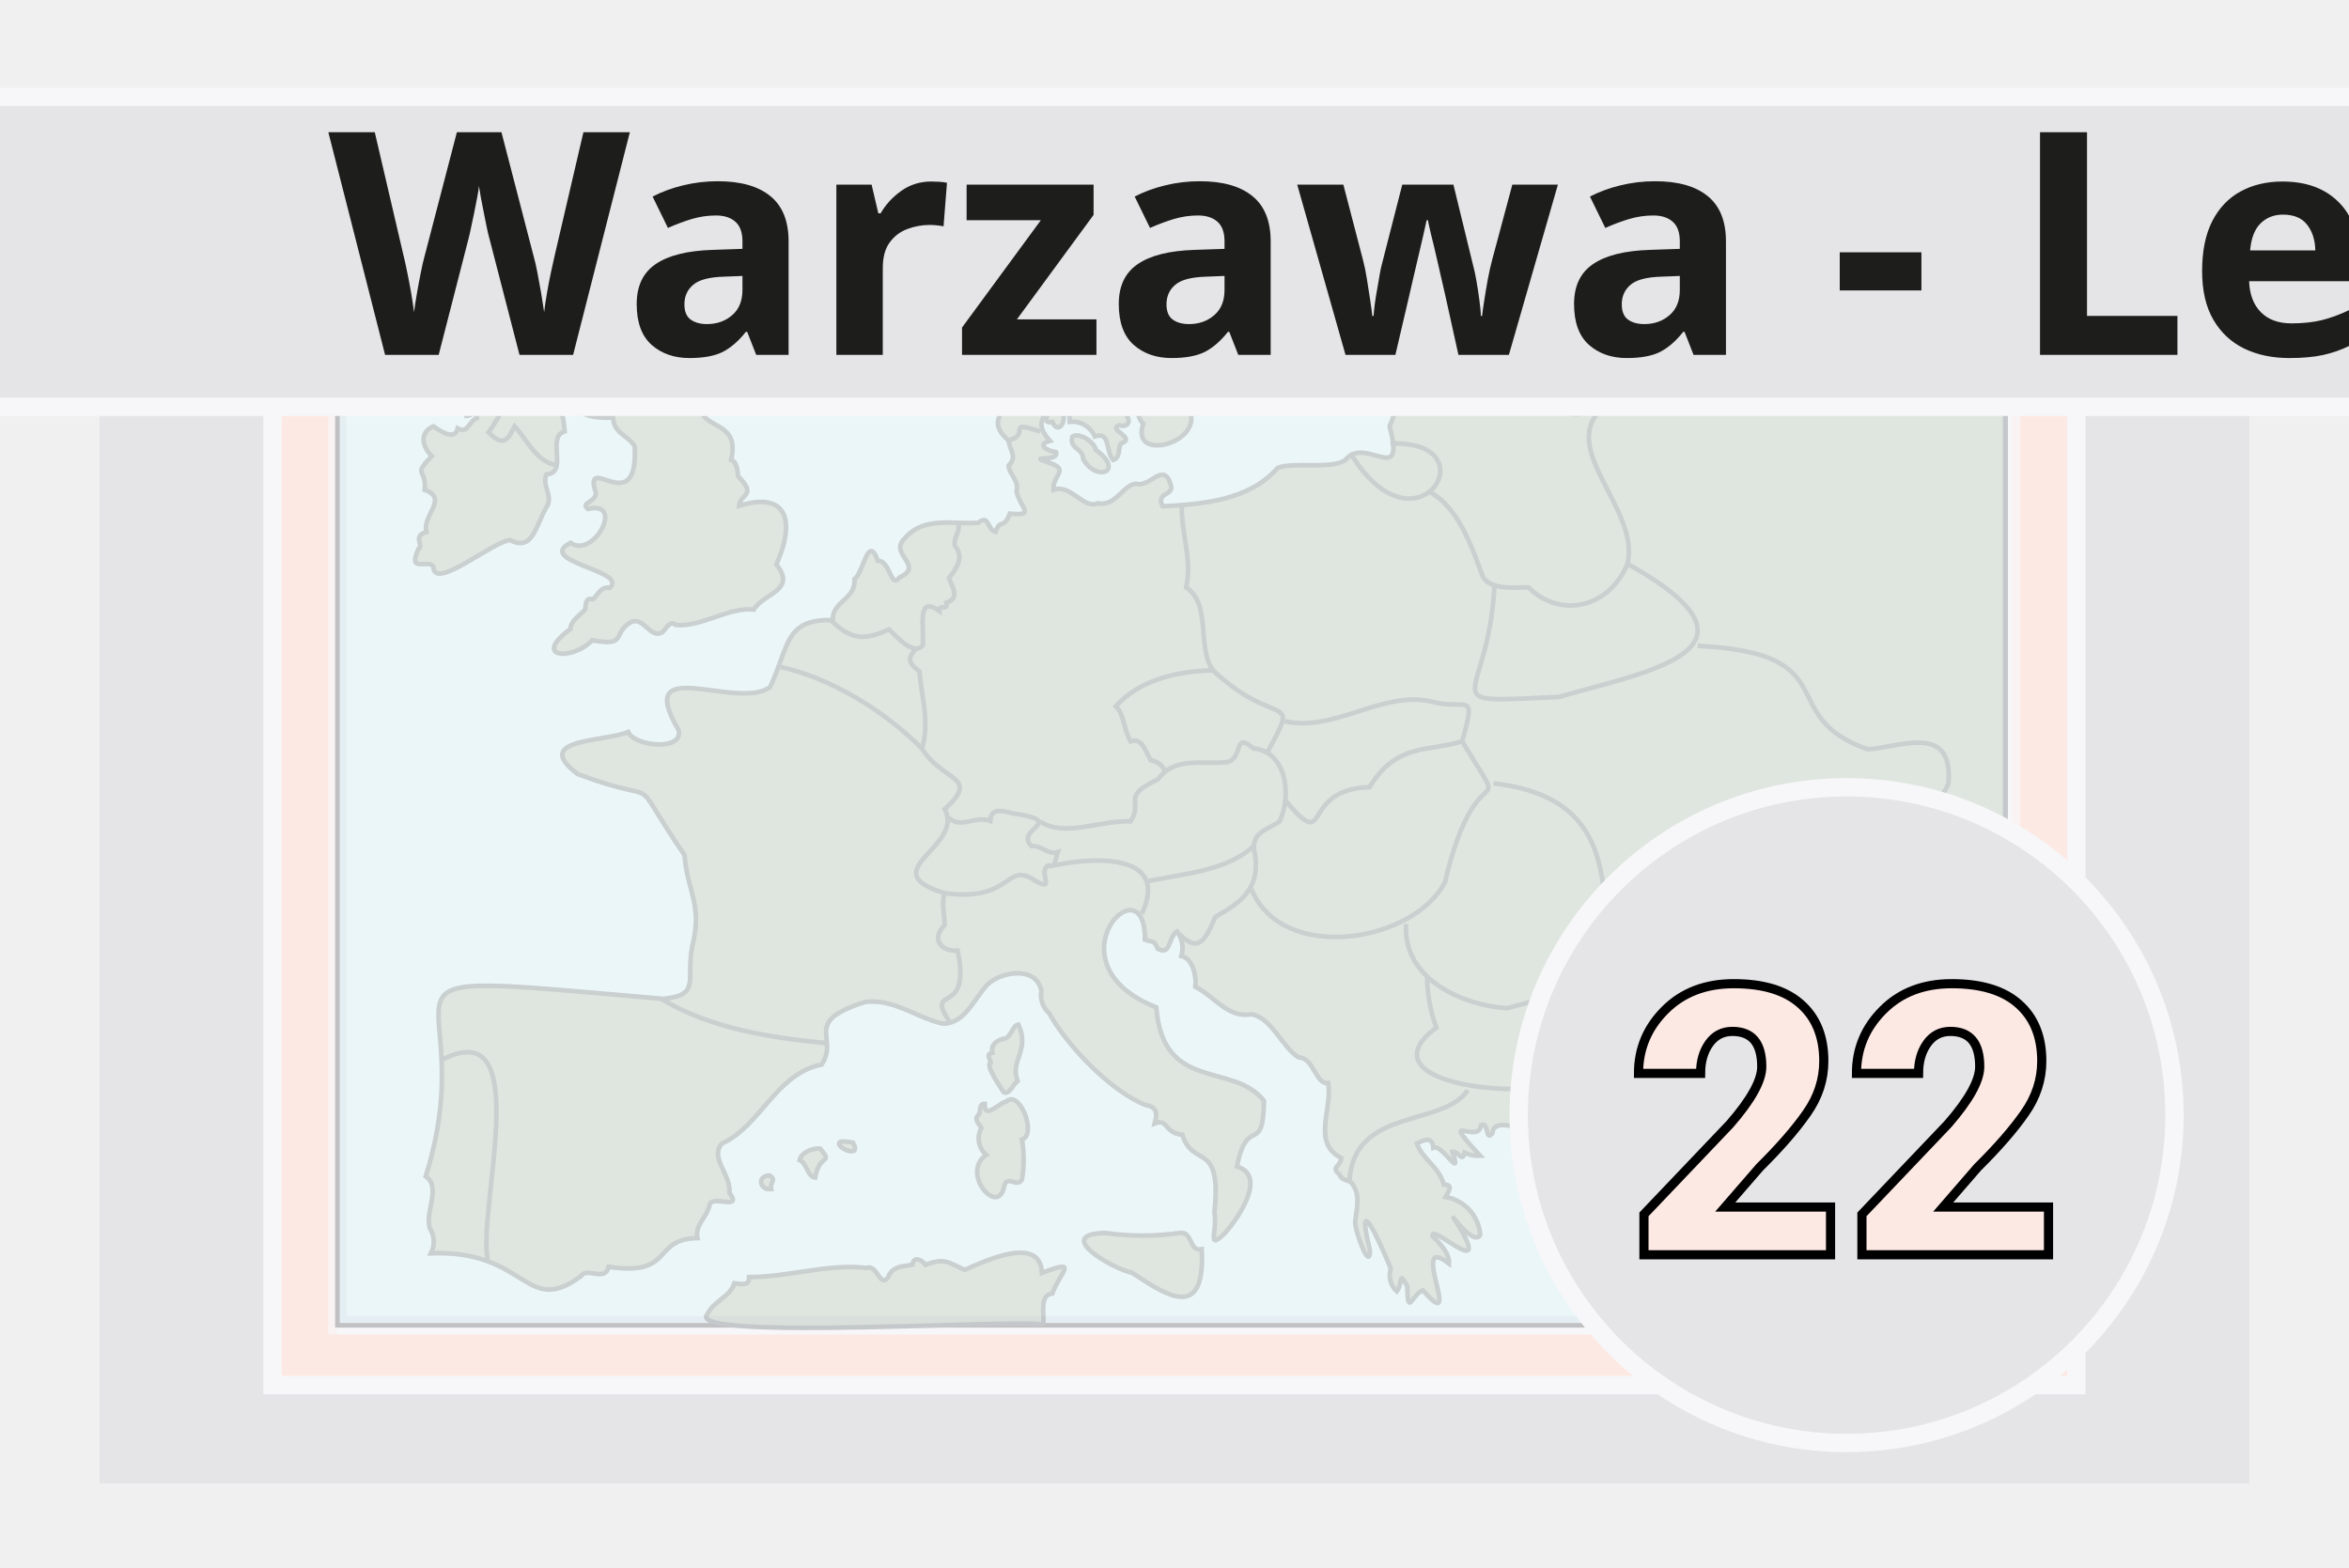
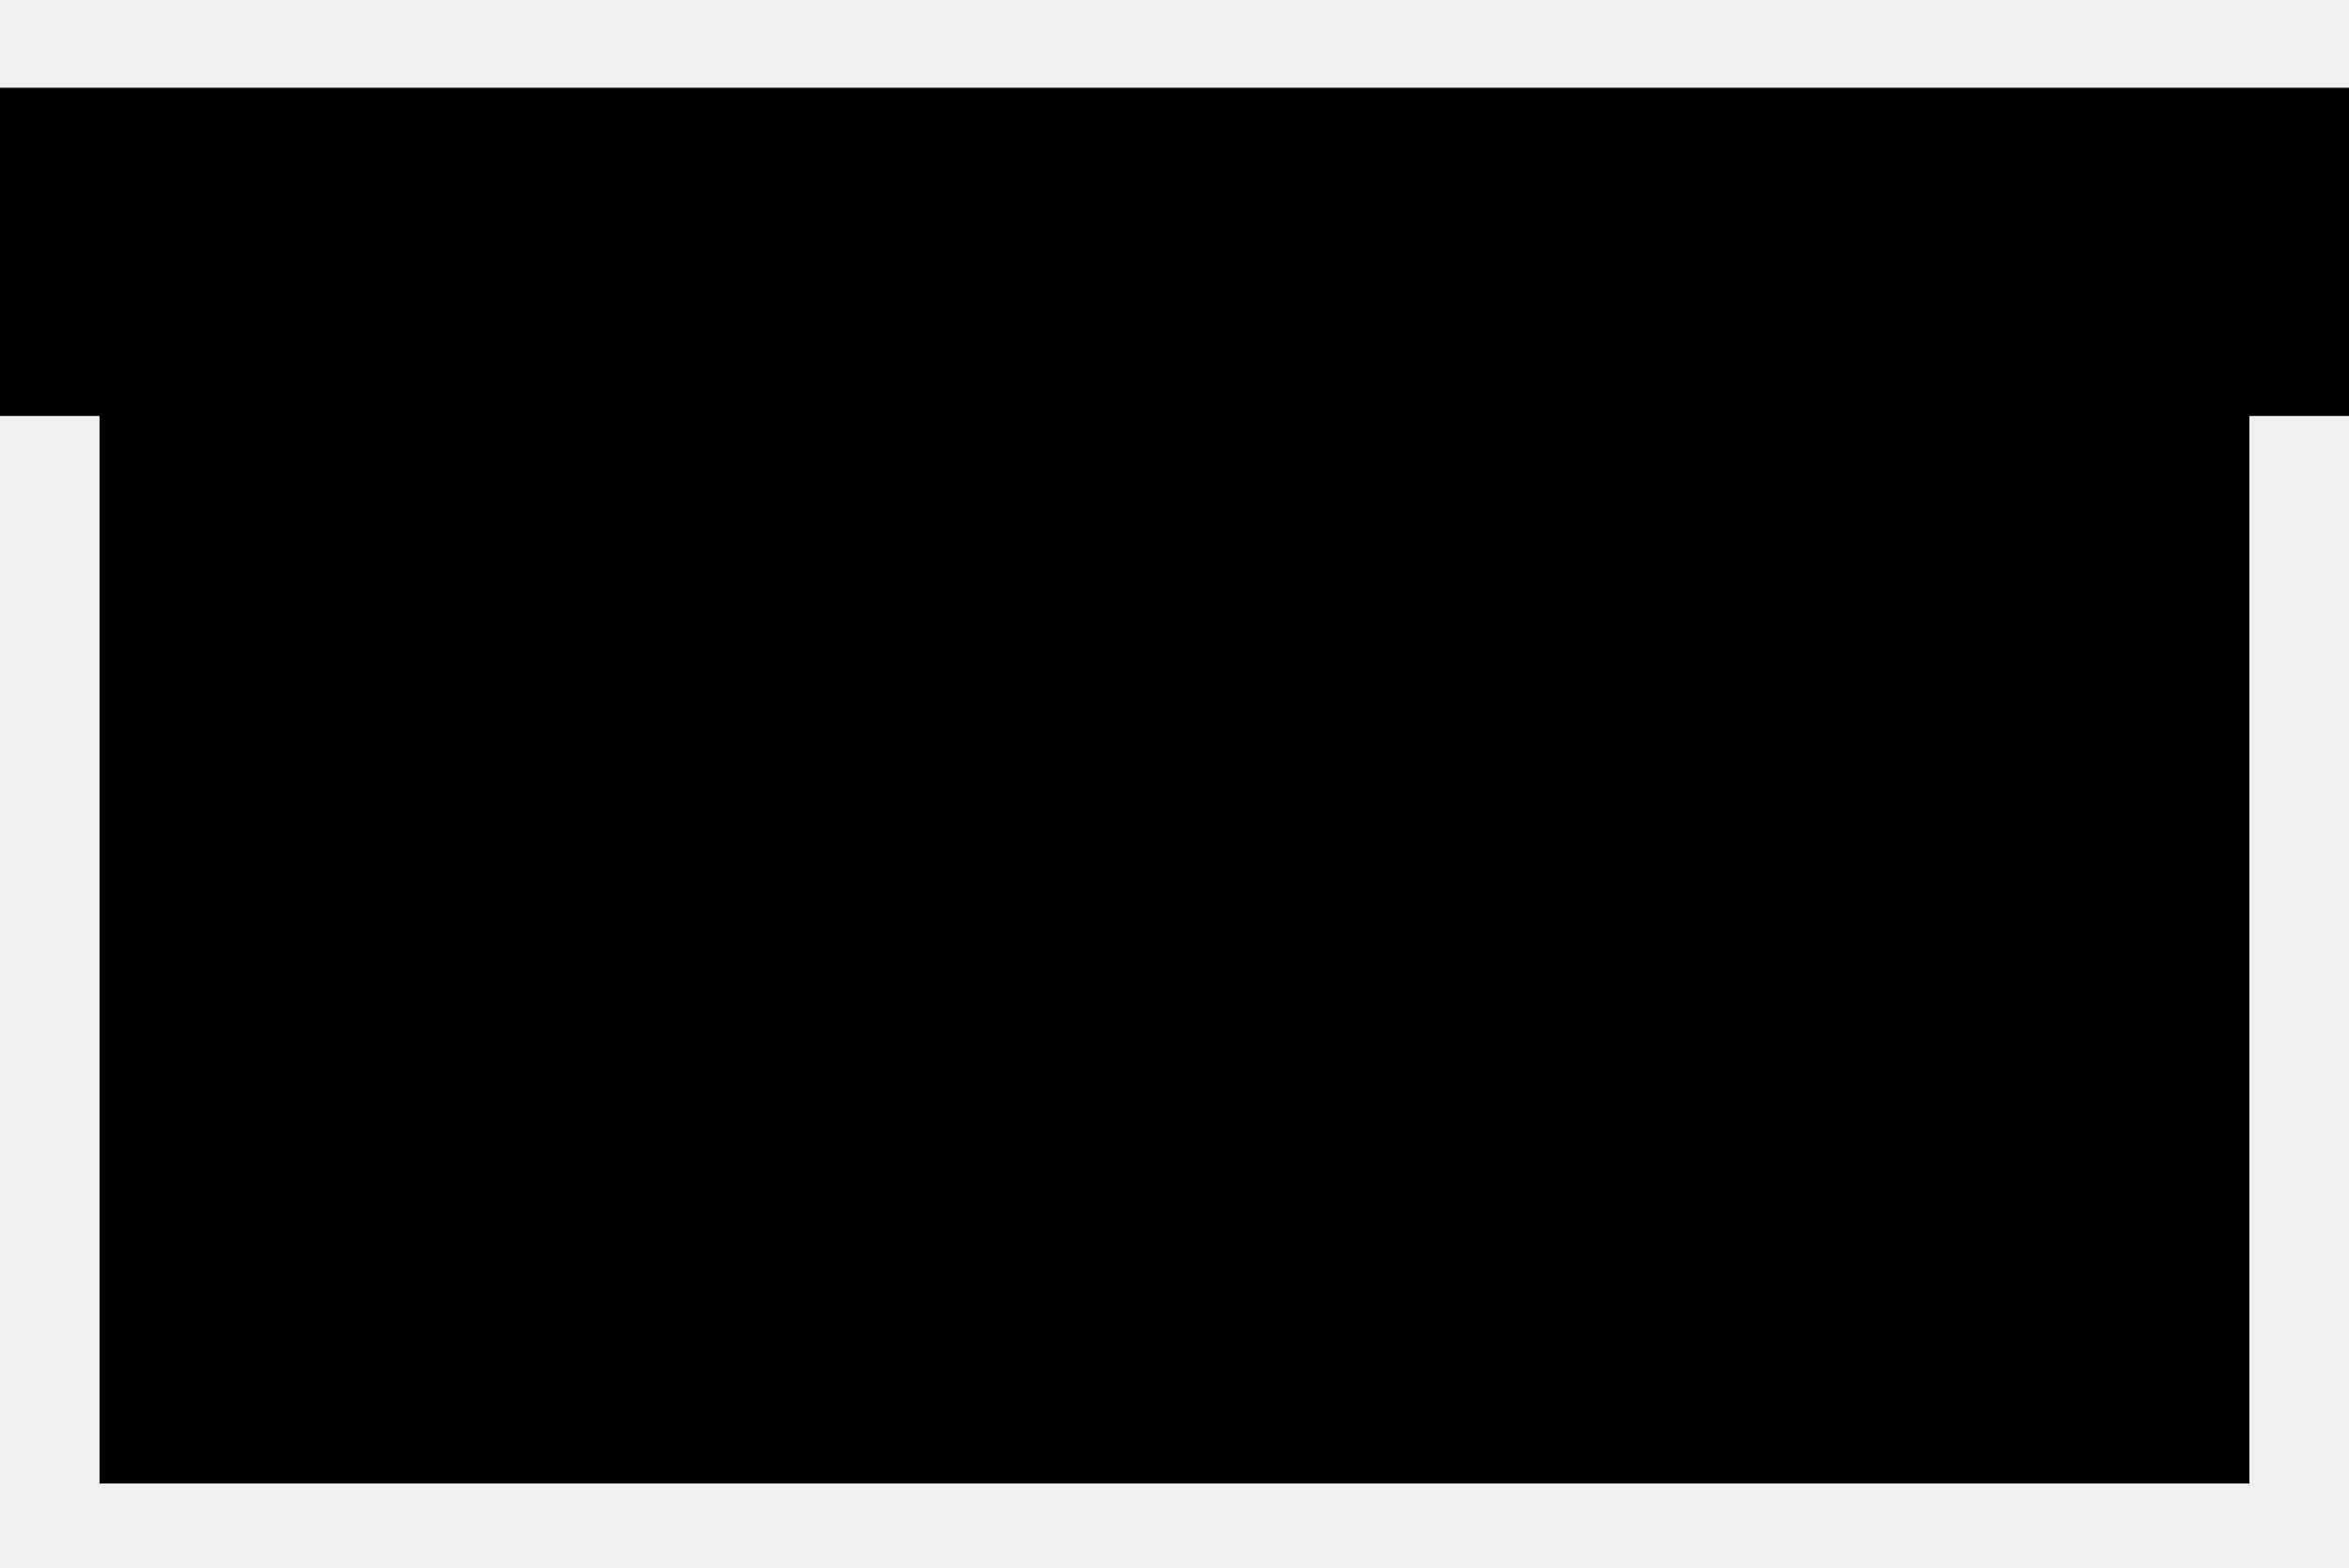
<svg xmlns="http://www.w3.org/2000/svg" viewBox="0 0 256.12 170.89">
  <defs>
    <style>
-       .cls-1, .cls-5, .cls-9 {
-         fill: none;
-       }
+       

-       .cls-2 {
-         clip-path: url(#clip-path);
-       }
+       

-       .cls-11, .cls-3 {
-         fill: #e5e5e8;
-       }
+       

-       .cls-12, .cls-4 {
-         fill: #fde9e4;
-       }
+       

-       .cls-10, .cls-11, .cls-4, .cls-5 {
-         stroke: #f7f6f8;
-         stroke-width: 2px;
-       }
+       

-       .cls-10, .cls-11, .cls-12, .cls-4, .cls-5, .cls-6, .cls-7, .cls-8, .cls-9 {
-         stroke-miterlimit: 10;
-       }
+       

-       .cls-6 {
-         fill: #a4d8df;
-       }
+       

-       .cls-12, .cls-6 {
-         stroke: #000;
-       }
+       

-       .cls-6, .cls-7, .cls-8, .cls-9 {
-         stroke-width: 0.5px;
-       }
+       

-       .cls-7, .cls-8 {
-         fill: #6c8e6d;
-       }
+       

-       .cls-7, .cls-9 {
-         stroke: #0d2327;
-       }
+       

-       .cls-8 {
-         stroke: #0c2327;
-       }
+       

-       .cls-10 {
-         fill: #fff;
-         opacity: 0.78;
-       }
+       

-       .cls-12 {
-         font-size: 41px;
-         font-family: Roboto-Black, Roboto;
-         font-weight: 800;
-       }
+       

-       .cls-13 {
-         fill: #f7f6f8;
-       }
+       

-       .cls-14 {
-         font-size: 34px;
-         fill: #1d1d1b;
-         font-family: AmaticSC-Bold, Amatic SC;
-         font-weight: 700;
-       }
+       
    </style>
    <clipPath id="clip-path">
      <rect class="cls-1" width="256.12" height="170.89" />
    </clipPath>
  </defs>
  <g id="ticket">
    <g class="cls-2">
      <rect class="cls-3" x="52.15" y="-31.35" width="151.83" height="234.41" transform="translate(213.91 -42.21) rotate(90)" />
      <rect class="cls-4" x="62.88" y="-12.48" width="130.37" height="196.67" transform="translate(213.91 -42.21) rotate(90)" />
      <rect class="cls-5" x="69.39" y="-4.49" width="117.33" height="180.69" transform="translate(213.91 -42.21) rotate(90)" />
      <g id="background">
        <rect class="cls-6" x="36.79" y="27.23" width="181.87" height="117.29" />
        <path class="cls-7" d="M60,27.23c4.29.45,13.9-2.29,13,5-.73.84-3.49,3.56-1.61,4.25,0,1.15,1.61-.54,2.18.67,1.39,2.09,1.51,5.31,2.93,7.84.91,1.84,4.11,1.19,3.22,5.15.59.17.72,1.2.76,1.79,2.14,2.18.2,1.89.1,3.24,4.7-1.53,6.45,1,4.07,6.38,2.27,2.84-1.37,3.12-2.46,4.92-2.78-.29-5.71,1.95-8.53,1.68-.54-.57-1.07.42-1.42.79-1.36.79-2-1.71-3.41-1.12-2.17,1.23-.3,2.72-4.26,2-2.16,2.28-6.69,1.93-2.37-1.23,0-.91,1.07-1.52,1.61-2.13.07-.76.07-1.31.85-1.11.58-.59.89-1.43,1.8-1.24,2.21-1.87-8.17-2.86-4.26-4.92,2.51,1.79,6-4.65,1.9-3.69-1-.74,1.42-.79.75-2.13-1-3.87,4.75,3.27,4.36-4.7-.7-1.18-2.3-1.41-2.37-3.13-8.92.31.89-6.27-5.3-7.84-.32-1.41-3.08-4-1.33-4.84-.62-.55-1.27-1.59,0-1.74A23.76,23.76,0,0,1,60,27.23Z" />
        <path class="cls-7" d="M60.09,38.2c.84,1.41-.85,2.2-1.33.78C59.3,38.36,59.28,37.28,60.09,38.2Z" />
        <path class="cls-7" d="M62,38.65c.65,1-.46,2.42-1.32,1.56C60.8,39.5,61.19,37.77,62,38.65Z" />
        <path class="cls-7" d="M49.76,43.46c1-.54,1.87-.05,2.66-1.46,1.19.23,2.57.16,3.15-1.45,3.11,2.05,5.62,1.29,6,6.49-2.06.62.47,4.49-2,4.7-.53,1.23.84,2.42,0,3.58-1.16,2-1.48,4.86-3.93,3.58-1.79.05-8.38,5.61-8.38,2.91-.49-.94-2.93.83-1.61-2,.61-.27-.74-1.36.85-1.79-.52-1.82,2.48-3.65-.19-4.59.2-2.48-1.38-1.45.76-3.69-1-1-1.43-2.56.19-3.25.78.54,2.33,1.61,2.65.23,1.11.64,1.21-.82,2.09-1.12,0-.93-.76-.23-1.14-.23C50.62,44.64,49.42,44.11,49.76,43.46Z" />
        <path class="cls-7" d="M120.05,27.23c.64,1.52,26.09-3.47,21.21,2.91-1.77.78,1.84,3.43-1.42,4-3.39-.2-2.26,5.22-4,7.39-.46,3.4-5,.28-6.45,2.68,2.69,3.89-6.31,6.46-4.73,2-1.54-1.6.42-3.58,0-5.61C123,36.44,120.44,32.35,120.05,27.23Z" />
        <path class="cls-7" d="M139.09,37.42c-.36,1-1.19,6-2.28,4.17C136.76,40.48,138.92,34.69,139.09,37.42Z" />
        <path class="cls-7" d="M147.89,33c-1.18.19-1.07,1.17-1.42,2.23-.5.17-1.23.67-1.09,1.4-4,7.37-2.74-5.88,1.76-4.31C147.91,31.26,148,32.05,147.89,33Z" />
        <path class="cls-8" d="M165.51,27.23h53.14V144.52H174.23c.06-4.72-1.56-2.83-4.08-4.14-1.46-2.33-.53-5.34-3.22-6.72.95-2.16,1.59.44,2.85,0,1-.43-.71-.86.28-2-.36-1.21-2.1-2.11-.28-2.24.52-2.41-4.52,2.48-2.09-4.14,2.08-.8,3.61.45,5.4-.67,1.6-.06,2.5,1.12,4.07.78-.75-6.13,1.66-1.91,6.92-2.91,2.76-1.11,4.41-4.52,7.67-4.25,2.18,1,5.09-1.14,6.54,1.45,2.39,2,1.21-1,3.22,2.13,4.65,1.39,14.57,5.24,14.21-4.59-.88-6.16-2.59-6.26-6.45-9.06-3.93-1.11.19-2.47-5.58-3.58.61-1.18,1.34-1.25,2.84-1.35.33-.89.61-1.71,1.61-1.9.26-1.63,2.17-2.52,0-3.69-.13-1.53,3.57.4,3.12-1.68,5.59-2.63-3.86-1.62-5.21,0-3.27.6-11,1.7-7.1,6.82,1.24,1.13,4.83-1,4.36,2-2.74.33-4.83-1.2-5.88,2.8-.92,2.48-5.34-.64-4.35-3.14a8.83,8.83,0,0,0-3.79-1.9c-.11-.88,1.49-.37,2-.78-.17-1.86,3.85-1,.94-2.8-3.16.51-1,3-3.31-1.57-1.4-.5-3.58-1.33-5-.74-.11,2.63-3.93,4.24-3.41,7.46-.68,1.15-2.31,1.41-3.22,2.24-.93,2.15,0,6.77-3.22,4.7-.33,2,.84,4.8-1.71,4.47,1.8,1.8,2.12,4.62,4,6.38-3.13.09-5.17,2.86-8.24,2.35-.85-.66-5.25-2.75-5.4-.67-.78,1-.36-1.31-1.23-.89-.27,2.26-4.8-1.73-.09,3.35a3.66,3.66,0,0,1-1.71-.33c-.29,1.13-.69-.24-1.33-.11,1.11,3.27-1.07-.87-2.08-.45-.12-1.32-1.07-.82-1.8-.45.62,1.7,2.49,2.61,2.94,4.48,1.08,0,.56.69.19,1.34a4.57,4.57,0,0,1,3.79,4.14c-.86,1.53-4.37-4.06-2.28-.87,3.54,6-3.18-.5-2.93,1,.79.78,1.88,1.87,1.8,3-4.55-3.58,1.79,8.21-2.85,2.91-1.23.48-1.65,3-1.7-.44-1-1.84-.47-.28-1.14.56a2.37,2.37,0,0,1-.66-2.47c-.46-1.26-4.13-9.69-2.27-2,0,2.42-1.68-2.25-1.61-3.13.13-1.27.58-2.73-.19-3.92-.31-.8-1.22-.36-1.52-1.23-1-.85.11-.79.19-1.79-3.24-1.67-.94-5.28-1.42-8.17-1.37.18-1.58-2.8-3.22-2.8-1.82-1.1-3-4.46-5.21-4.7-2.54.43-4-2-6.06-3,.15-1.12-.26-3.07-1.52-3.36a3.1,3.1,0,0,0-.47-2.69c-1,.64-.64,2.68-2.09,1.91-.51-1-.37-.64-1.42-1,.13-8.73-10.87,2.56,1.24,7.38.76,9.34,8.39,5.89,11.74,10.19-.06,6.1-1.81,1.45-2.94,7.16,3.31,1,.19,5.6-1.32,7.28-2.06,2-.76-.35-1.14-2.24.84-8-2.33-4.73-3.5-8.51-2-.15-1.52-1.8-3-1.23.36-1.3.07-1.81-1-2-3.76-1.48-8.49-6.38-10.51-10a2.63,2.63,0,0,1-.85-2.47c-.6-2.75-4.38-2.09-5.88-.67-1.49,1.59-2.48,4.33-4.92,4.26-2.75-.62-5.45-2.79-8.43-2.35-7,2.2-2.74,3.86-4.74,6.82-5,1-6.65,6.73-10.89,8.62-1.31,1.62,1,3.29.85,5.37,1.49,2-2,.15-2.18,1.34-.31,1.4-1.6,2.12-1.32,3.59-5,.08-2.47,4.22-9.67,3.13-.43,1.7-2.34,0-3,1-6.1,4.57-5.88-2.9-16.38-2.47a2.72,2.72,0,0,0-.1-2.68c-.65-1.78,1.29-4.48-.47-5.71,6.85-22-11.16-22.56,25.86-19.36,4.25-.4,2.43-2.12,3.22-5.82,1.12-4.56-.58-5.9-.86-9.85-6.71-9.79-1.46-5-11.65-8.84-5.17-3.89,3-3.51,5.5-4.59.72,1.59,6.09,2.11,5.49-.22-5-8.51,6.49-2,10-4.7,2.06-4.39,1.54-7.43,6.82-7.28-.07-2.1,2.52-2.22,2.37-4.47,1-.7,1.45-5,2.55-2,1.4,0,1.36,3.13,2.37,1.81,2.81-1.3-1.3-2.53.57-4.27,2.06-2.44,5.42-1.48,8-1.68,1.18-1,1,.79,1.89,1,.54-1.58.82-.14,1.56-2,2.9.26,1.13-.56.72-2.46.34-1.14-.88-1.89-.85-2.8,1-.94.08-1.69,0-2.68-1-.93-1.7-1.85-.67-3.25-.74-.49-.66-2.27-.57-3.13,1.15-3,0-5.52,4.17-5.82,1.15.36,1.8-1.23,1.9-2.35,1-.47,3-2.11,2.55.33.72,2.3-1.85,2.7-1,4.93-.15,1.66,2,.3,2,1.57a3.1,3.1,0,0,1-2.2,2.12c-.78,2.24-4.23,2.84-1.68,5.6-1.57.42-.23,1.13.66,1.23.4,1.15-3.32.31-.85,1.12s.47,1.3.57,3c1.82-.72,3.35,2.18,4.83,1.46,2,.38,2.73-2,4.17-2.13,1.55.48,3-2.52,3.79.11.46,1.21-1.7.78-.87,2.35,4.34-.23,9.44-.64,12.52-4.18,1.64-.7,5.8.2,7.38-.86,2.21-2.78,6.62,3.1,4.83-3.69,2.4-5.49-1-5.32,4.51-12.59,3.2-5.11,4.24,7.2,8,3.66-.06-1.61.73-3.39,0-4.95C165.72,31.71,166.08,29.36,165.51,27.23Z" />
        <path class="cls-7" d="M83.93,128.18c.77.55,0,.65.16,1.49C82.78,129.81,82.53,128.17,83.93,128.18Z" />
        <path class="cls-7" d="M89.45,125.27c1.42,1.74-.08.42-.57,3.14-.83-.07-.89-1.56-1.7-1.91C87.35,125.66,88.74,125.12,89.45,125.27Z" />
        <path class="cls-7" d="M93,124.6c1.12,1.93-2.32.38-1.33-.11A5,5,0,0,1,93,124.6Z" />
        <path class="cls-7" d="M109.34,113.29c.93,0,1-1.52,1.71-1.56,1.28,2.92-.94,3.78-.1,6.15-.47.33-.89,1.53-1.51,1.23-.29-.47-2.09-3-1.42-3.24-.09-.48-.55-.9.19-1.07C108,113.9,108.67,113.48,109.34,113.29Z" />
        <path class="cls-7" d="M109.72,120.12c1.45-1.38,3.38,3.61,1.71,4.14a13.35,13.35,0,0,1,0,4.37c-.55.92-1.45-.46-1.9.56-.58,3.73-4.88-1.26-2-3.25A2.38,2.38,0,0,1,107,123c-.27-.49-.86-.92-.29-1.45.27-.4,0-1.22.66-1.18C107.28,122.19,109,120.21,109.72,120.12Z" />
        <path class="cls-7" d="M120.52,134.45a28.52,28.52,0,0,0,8.1,0c1.44-.23,1,2.08,2.41,1.77.41,8-3.89,5-7.6,2.57C121.41,138.4,114.7,134.57,120.52,134.45Z" />
        <path class="cls-7" d="M77.14,143.29c.64-1.38,2.53-1.93,2.93-3.36.62.06,1.65.4,1.61-.67,4.39,0,8.45-1.47,12.79-1,1.22-.43,1.46,2.27,2.37,1,.45-1.24,1.74-1.16,2.65-1.34.09-1,1.07-.53,1.42,0,2.07-.77,2.42-.29,4.27.56,2-.87,8.26-3.92,8.43.33,4.15-1.61,2-.12,1.13,2.24-1.47.16-.83,2.31-1,3.47C113.83,143.62,74.29,146.37,77.14,143.29Z" />
        <path class="cls-7" d="M115.59,44.8c1,.6-.12,2.88-.85,1.21C113,46.35,115.09,43.7,115.59,44.8Z" />
        <path class="cls-7" d="M119,43.35c1.2.78,3-.84,4.55-.05.17.84-1.14,1.33-.58,2.23.33.8-.39,1.06-.93.84-1.37.46,2,1.4.16,2-.31.56,0,1.52-.83,1.79-.89-1.1-.26-3.11-2-2.57A2.68,2.68,0,0,0,116.64,46a11,11,0,0,0-.19-1.79C117.46,43.9,117.79,42.28,119,43.35Z" />
        <path class="cls-7" d="M119.48,49.06c3.22,2.34.08,3.57-1.38,1,0-1.23-1.54-1.08-1.18-2.44C117.61,47.1,119.33,48.16,119.48,49.06Z" />
        <g id="borders">
          <path class="cls-9" d="M60.85,50.73c-2.3-.19-3.35-2.75-4.74-4.25-.72,1.45-1.18,2.34-2.84.67a17.18,17.18,0,0,0,2.84-6.26" />
          <path class="cls-9" d="M109.82,48.05c2.81-.62-.4-2.32,3.6-1" />
          <path class="cls-9" d="M104.42,57.11c.43.72-.55,1.57-.29,2.44,1.08,1.24.05,2.59-.66,3.49.3.89,1.27,2.17-.28,2.69.2,1-.81,0-.76.9-2.51-1.81-1.66,1.67-1.81,3.73-1,1.23-2.81-.92-3.69-1.72-2.81,1.26-4.14,1.1-6.34-1" />
          <path class="cls-9" d="M99.87,70.75c-1.17,1.26-.54,1.69.38,2.48.19,2.6,1.15,5.49.28,8.39-4.29-4.26-10-7.69-15.44-8.89" />
          <path class="cls-9" d="M100.53,81.62c2.21,3.66,6.48,3,2.47,6.61,2.23,4.16-8,6.73,0,9.17-.37,1,0,2.6,0,3.47-1.61,1.62-.23,2.92,1.42,2.8,1.54,7.4-3.65,3.53-.9,7.75" />
          <path class="cls-9" d="M90,113.74c-5.9-.57-12.5-1.56-17.9-4.81" />
          <path class="cls-9" d="M103.38,89.12c1.28,1.34,3-.21,4.59.39.07-1.88,2.1-.74,3.08-.72,5.09.89-.46,1.63,1.42,3.47.93-.14,1.87,1,2.85.67-.2.58-.24,1.81-1,1.45-1.26.58.9,3-1.42,1.68-3.26-2.28-2.43,2.34-9.85,1.34" />
          <path class="cls-9" d="M113.42,89.57c2.57,1.8,6.56-.16,9.84,0,1.5-2.26-1.18-2.6,3-4.59,1.83-2.55,5-1.56,7.57-1.89,1.79-.45.61-3.4,2.84-1.47,3.41.26,4.29,4.84,2.85,7.95-1.4,1-3.37,1.17-2.65,3.8.48,3.8-1.88,5.19-4.36,6.61-1.36,3.24-2.08,3.78-4.26,1.56" />
          <path class="cls-9" d="M114.93,94.38c3.42-.79,12.83-1.72,9.57,5.26" />
          <path class="cls-9" d="M136.81,92.14c-3,2.92-8,3.13-11.84,4" />
          <path class="cls-9" d="M127.06,84.2a2,2,0,0,0-1.59-1.3c-.6-1-.93-2.5-2.2-2.06-.73-1.2-.71-3-1.61-3.81,2.66-3,7-3.88,10.61-3.92,7,6.58,9.67,2.08,5.87,9" />
          <path class="cls-9" d="M140.07,78.65c5.46,1.21,10.47-3.29,15.88-2.18,4,1.15,5.09-1.42,3.48,4.37-3.79,1.17-7.14.15-10.11,5-7.73.2-4.12,7.44-9.18,1.44" />
          <path class="cls-9" d="M159.43,80.84c5.7,9.56,1.69.21-1.87,15.33-3.34,6.58-17.72,9-21.11.8" />
          <path class="cls-9" d="M162.86,85.43c19.08,2.1,6.9,21.61,17.62,17.25" />
          <path class="cls-9" d="M176.31,110.77c-5.13-3.52-7.22-2-12-.83-4.29-.24-11.4-2.88-11-9.18" />
          <path class="cls-9" d="M173.28,116.65c-2.74,4-25.78,2.2-16.67-4.59a16.06,16.06,0,0,1-1-5.59" />
          <path class="cls-9" d="M167,123.37c-1-1.7.07-3.41,1-4.74" />
          <path class="cls-9" d="M147.14,128.74c.48-8,10.2-5.81,12.88-9.85" />
          <path class="cls-9" d="M174.89,27.23c1.31,8.64-7,3.89-11.08,5.37" />
          <path class="cls-9" d="M173.63,32.6c5.43,26.47-11.4,1.2-21.38,11.87" />
          <path class="cls-9" d="M151.61,48.38c11.11-.49,2.86,13-4.38,1" />
          <path class="cls-9" d="M174.89,44.32c-5.3,4.54,4,11.12,2.56,17.16-2,4.85-7.36,6-10.8,2.57-1.22,0-4.27.35-5-1.23-1.22-3.35-2.7-7.49-5.68-9.12" />
          <path class="cls-9" d="M177.45,61.48C194.38,70.94,179.22,73.27,170,76c-14.32.63-7.79,1-7.06-12" />
          <path class="cls-9" d="M132.27,73.11c-1.82-2.5-.15-7.22-2.94-9.06.69-3-.52-5.78-.48-8.84" />
          <path class="cls-9" d="M185.11,70.43c16.46.81,8.2,7.69,18.53,11.27,3.3-.12,9.4-3,8.8,3.73-1.25,3.2-5.69,4.85-4,9.4" />
          <path class="cls-9" d="M48.06,115.64c10.43-5.55,4,16,5.11,21.72" />
        </g>
      </g>
      <rect class="cls-10" x="69.36" y="-5.39" width="117.33" height="182.48" transform="translate(213.88 -42.17) rotate(90)" />
      <circle class="cls-11" cx="201.34" cy="121.6" r="35.75" />
      <text class="cls-12" transform="translate(177.45 136.83)">22</text>
      <g>
        <rect class="cls-3" x="-1" y="10.57" width="258.12" height="33.8" />
        <path class="cls-13" d="M256.12,11.57V43.36H0V11.57H256.12m2-2H-2V45.36H258.12V9.57Z" />
      </g>
      <text class="cls-14" transform="translate(35.8 38.7)">Warzawa - Le Havre</text>
    </g>
  </g>
</svg>
